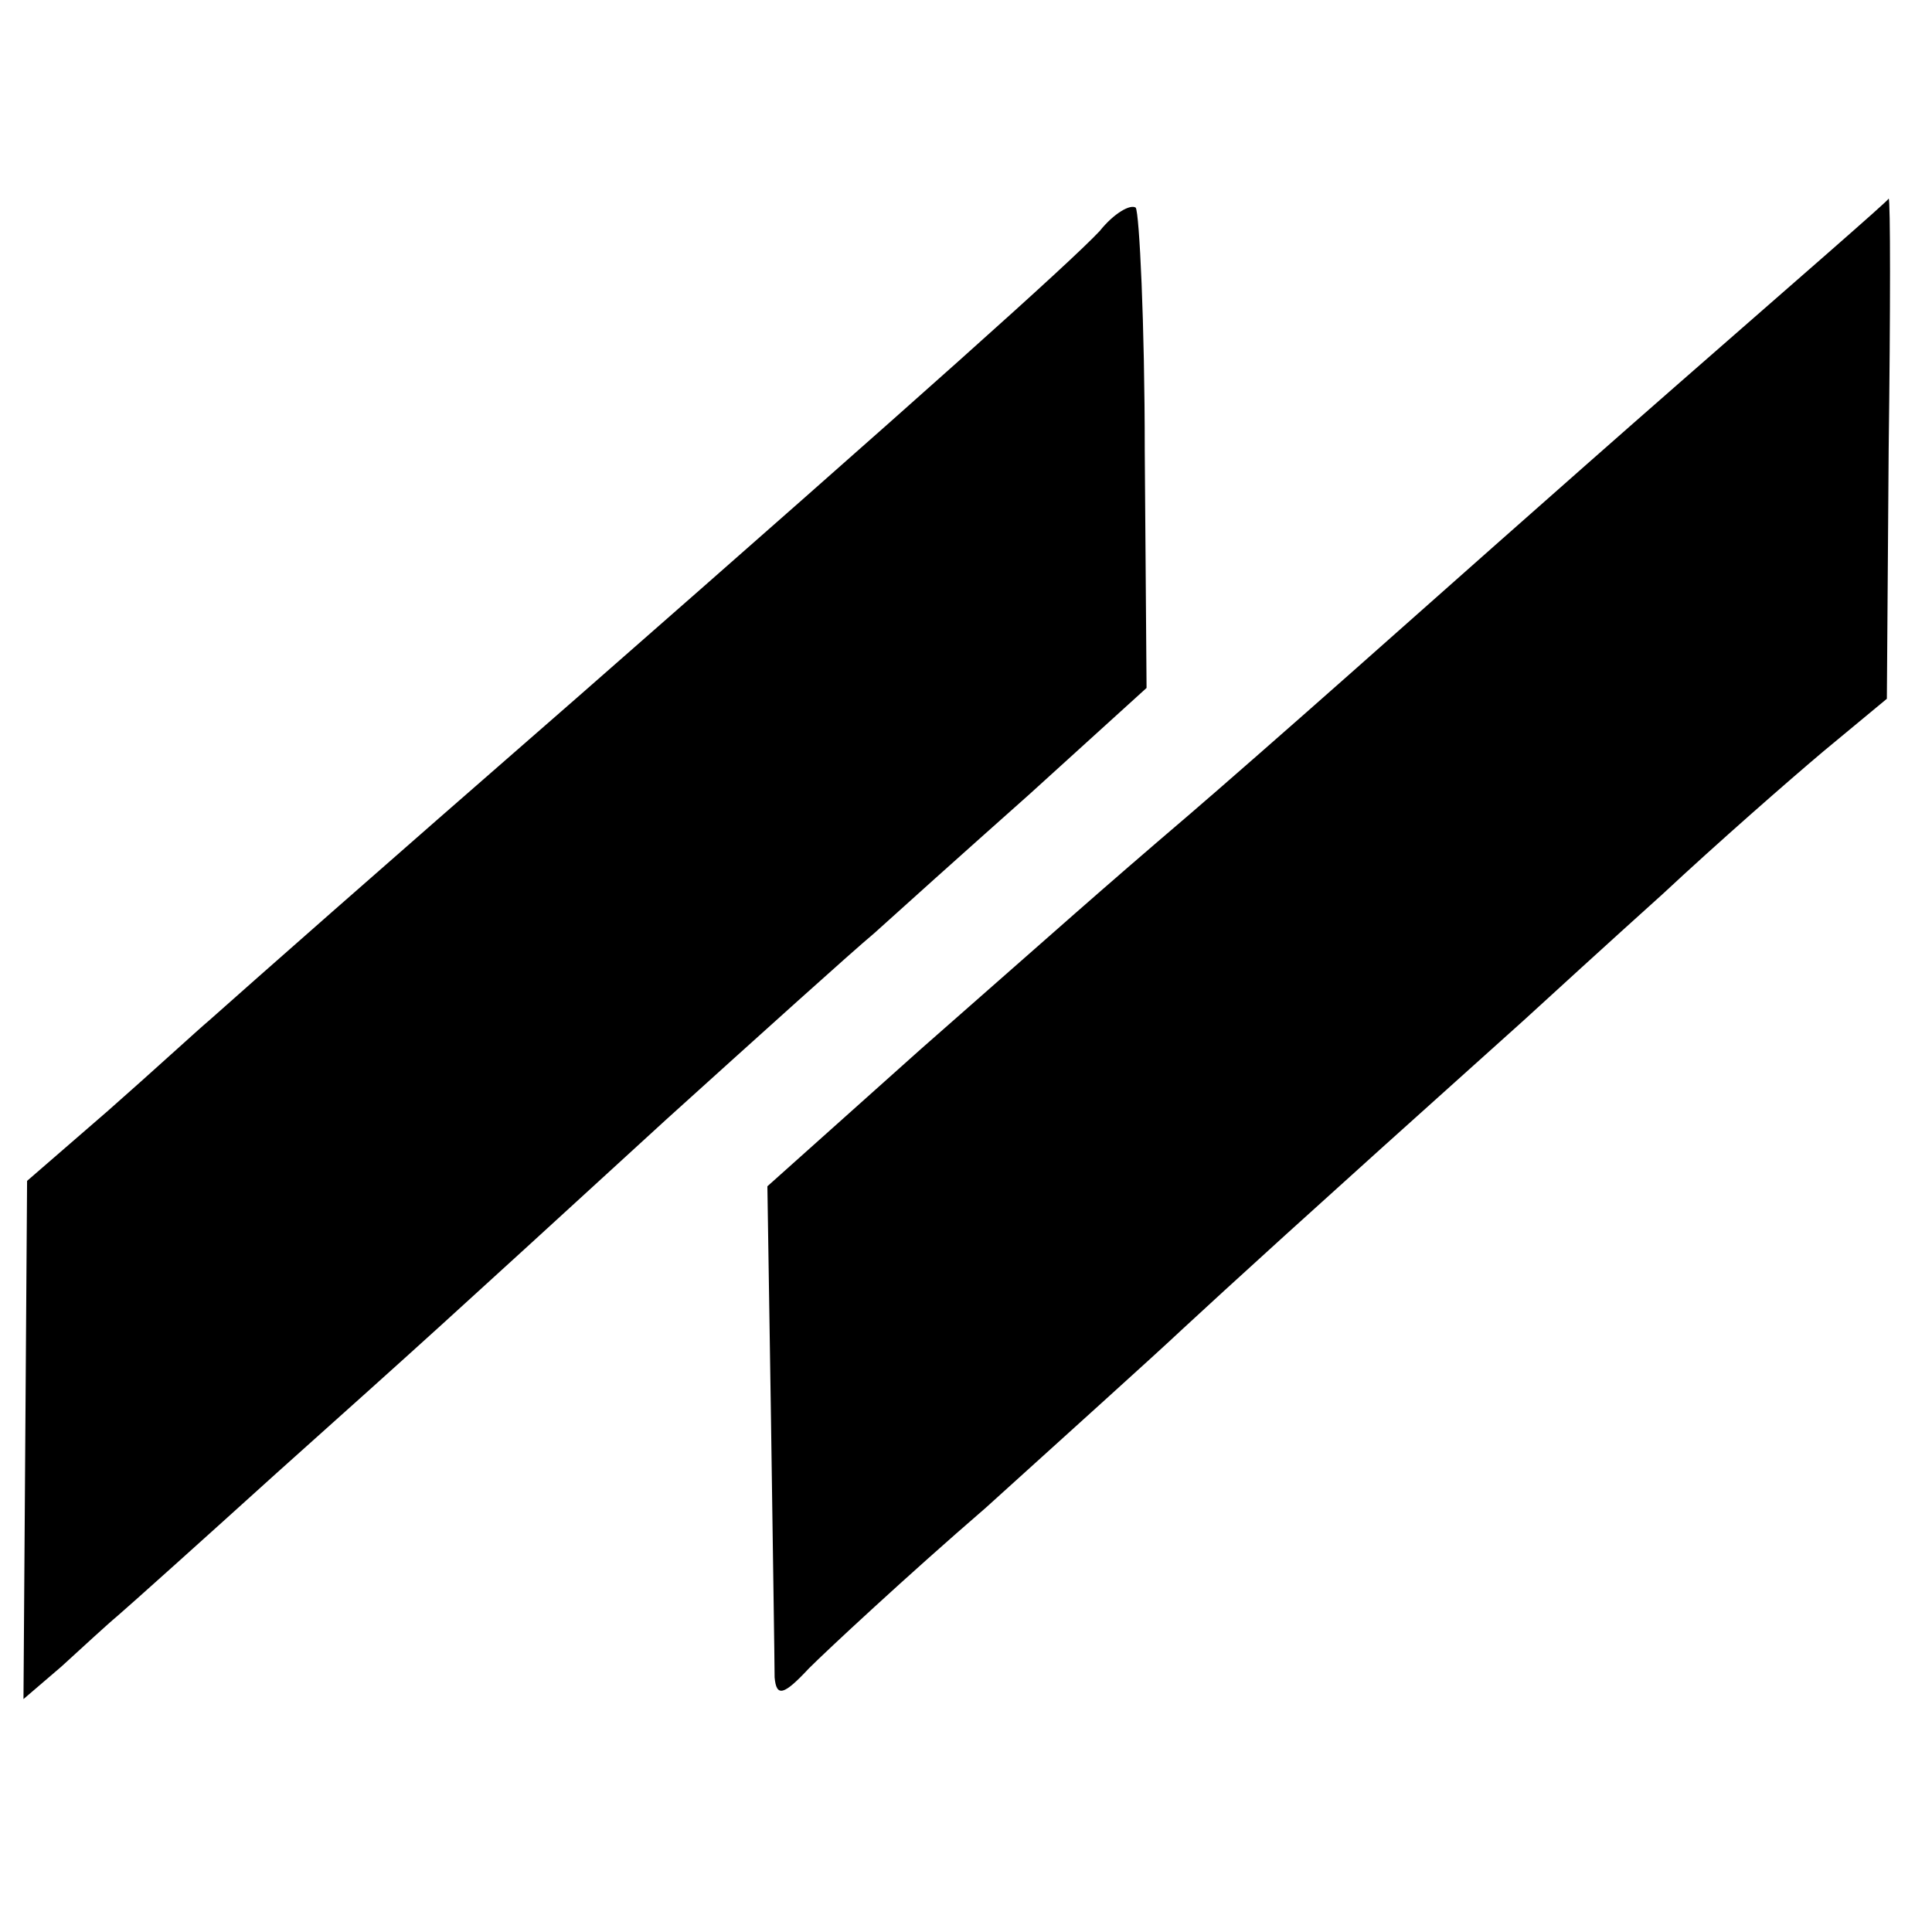
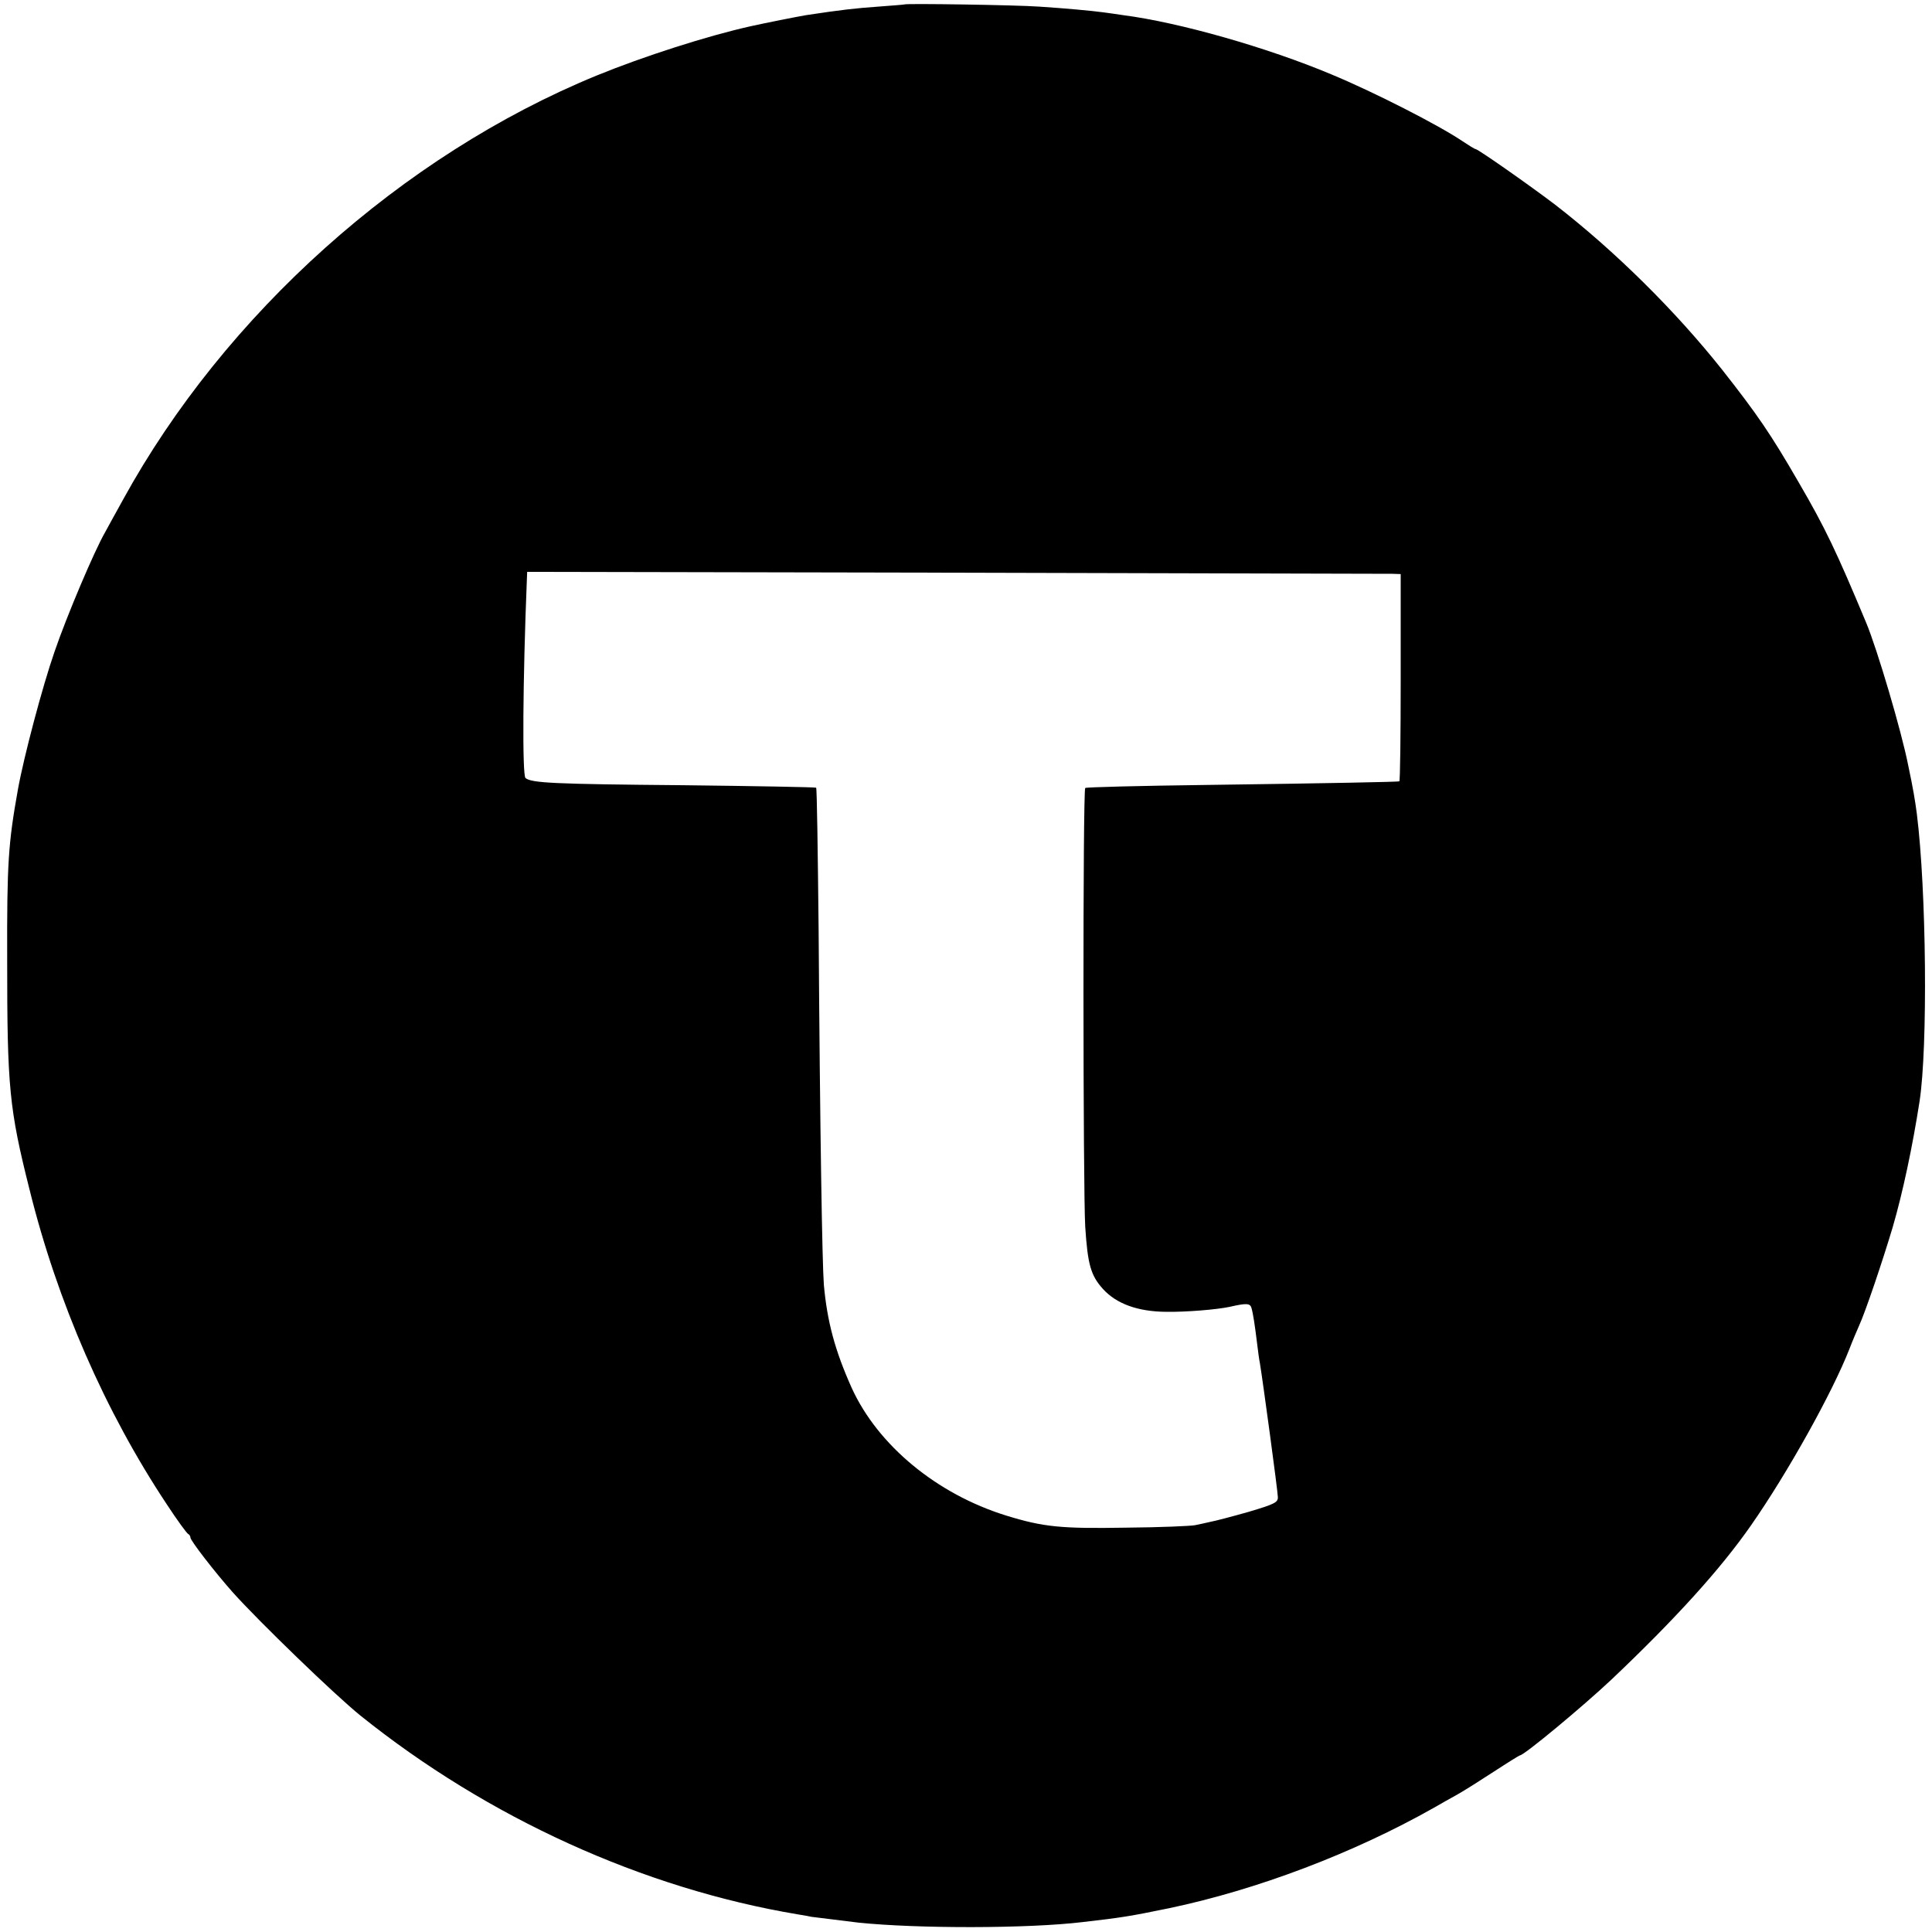
- <svg xmlns="http://www.w3.org/2000/svg" version="1.0" width="107pt" height="107pt" viewBox="0 0 107 107" preserveAspectRatio="xMidYMid meet">
-   <g transform="translate(0,107) scale(0.1,-0.1)" fill="#000000" stroke="none">
-     <path d="M609 942 c-17 -18 -95 -88 -289 -258 -117 -102 -177 -155 -204 -179 -6 -5 -31 -28 -56 -50 l-45 -39 -1 -144 -1 -143 21 18 c11 10 25 23 31 28 7 6 46 41 88 79 86 77 86 77 216 196 52 47 103 93 115 103 11 10 50 45 86 77 l65 59 -1 131 c0 71 -3 132 -5 135 -3 2 -12 -3 -20 -13z" />
-     <path d="M929 857 c-64 -56 -145 -128 -180 -159 -35 -31 -75 -66 -89 -78 -55 -47 -68 -59 -150 -131 l-85 -76 2 -129 c1 -71 2 -135 2 -143 1 -11 5 -10 19 5 10 10 54 51 98 89 43 39 92 83 109 99 26 24 63 58 189 171 12 11 47 43 77 70 30 28 70 63 89 79 l35 29 1 138 c1 77 1 139 0 139 0 -1 -53 -47 -117 -103z" />
+ <svg xmlns="http://www.w3.org/2000/svg" width="933.333" height="933.333" preserveAspectRatio="xMidYMid meet" version="1.0" viewBox="0 0 700 700">
+   <g fill="#000" stroke="none">
+     <path d="M3277 6984 c-1 -1 -44 -4 -95 -8 -83 -6 -130 -11 -262 -31 -30 -5 -151 -29 -200 -40 -157 -35 -388 -109 -559 -179 -704 -289 -1346 -864 -1715 -1536 -32 -58 -62 -112 -66 -120 -37 -64 -136 -296 -182 -430 -44 -126 -112 -383 -133 -500 -35 -196 -40 -265 -39 -620 0 -458 7 -536 81 -830 101 -408 274 -804 497 -1140 38 -58 73 -106 78 -108 4 -2 8 -8 8 -13 0 -11 89 -126 154 -199 93 -104 369 -371 462 -446 461 -370 1023 -626 1584 -720 25 -4 47 -8 50 -9 6 -1 136 -17 170 -21 213 -22 614 -22 813 2 140 16 171 21 312 50 320 67 670 200 960 364 22 13 60 34 85 48 25 14 85 52 134 84 49 32 91 58 93 58 15 0 229 178 332 275 231 219 395 400 505 558 132 189 295 481 357 640 11 29 27 66 34 82 23 49 87 239 123 360 36 124 71 288 97 455 30 196 25 763 -10 1042 -6 46 -13 89 -31 174 -24 123 -113 424 -153 519 -107 256 -147 341 -245 509 -101 175 -151 247 -276 406 -169 213 -388 430 -605 598 -88 67 -280 202 -289 202 -3 0 -24 13 -48 29 -86 58 -319 177 -473 241 -233 98 -553 189 -755 215 -25 4 -56 8 -70 10 -43 6 -142 15 -235 21 -82 6 -483 12 -488 8z m1768 -2063 l30 -1 0 -375 c0 -206 -2 -376 -5 -376 -9 -2 -248 -7 -699 -13 -238 -3 -436 -8 -439 -11 -9 -8 -8 -1458 0 -1590 9 -137 20 -176 64 -225 49 -54 126 -82 229 -83 74 -1 182 8 230 18 61 14 74 13 79 -3 6 -19 13 -66 21 -132 3 -25 7 -56 10 -70 10 -60 65 -465 65 -485 0 -19 -13 -25 -107 -53 -60 -17 -121 -33 -138 -36 -16 -4 -41 -9 -55 -12 -14 -3 -126 -8 -250 -9 -235 -4 -299 2 -435 44 -251 78 -464 254 -559 462 -61 136 -89 241 -101 374 -6 79 -14 547 -19 1288 -3 280 -6 511 -9 513 -2 2 -219 6 -481 9 -470 4 -550 8 -572 26 -12 10 -10 351 5 721 l1 26 1553 -3 c853 -2 1566 -4 1582 -4z" transform="translate(0,700) scale(0.1,-0.1)" />
  </g>
</svg>
